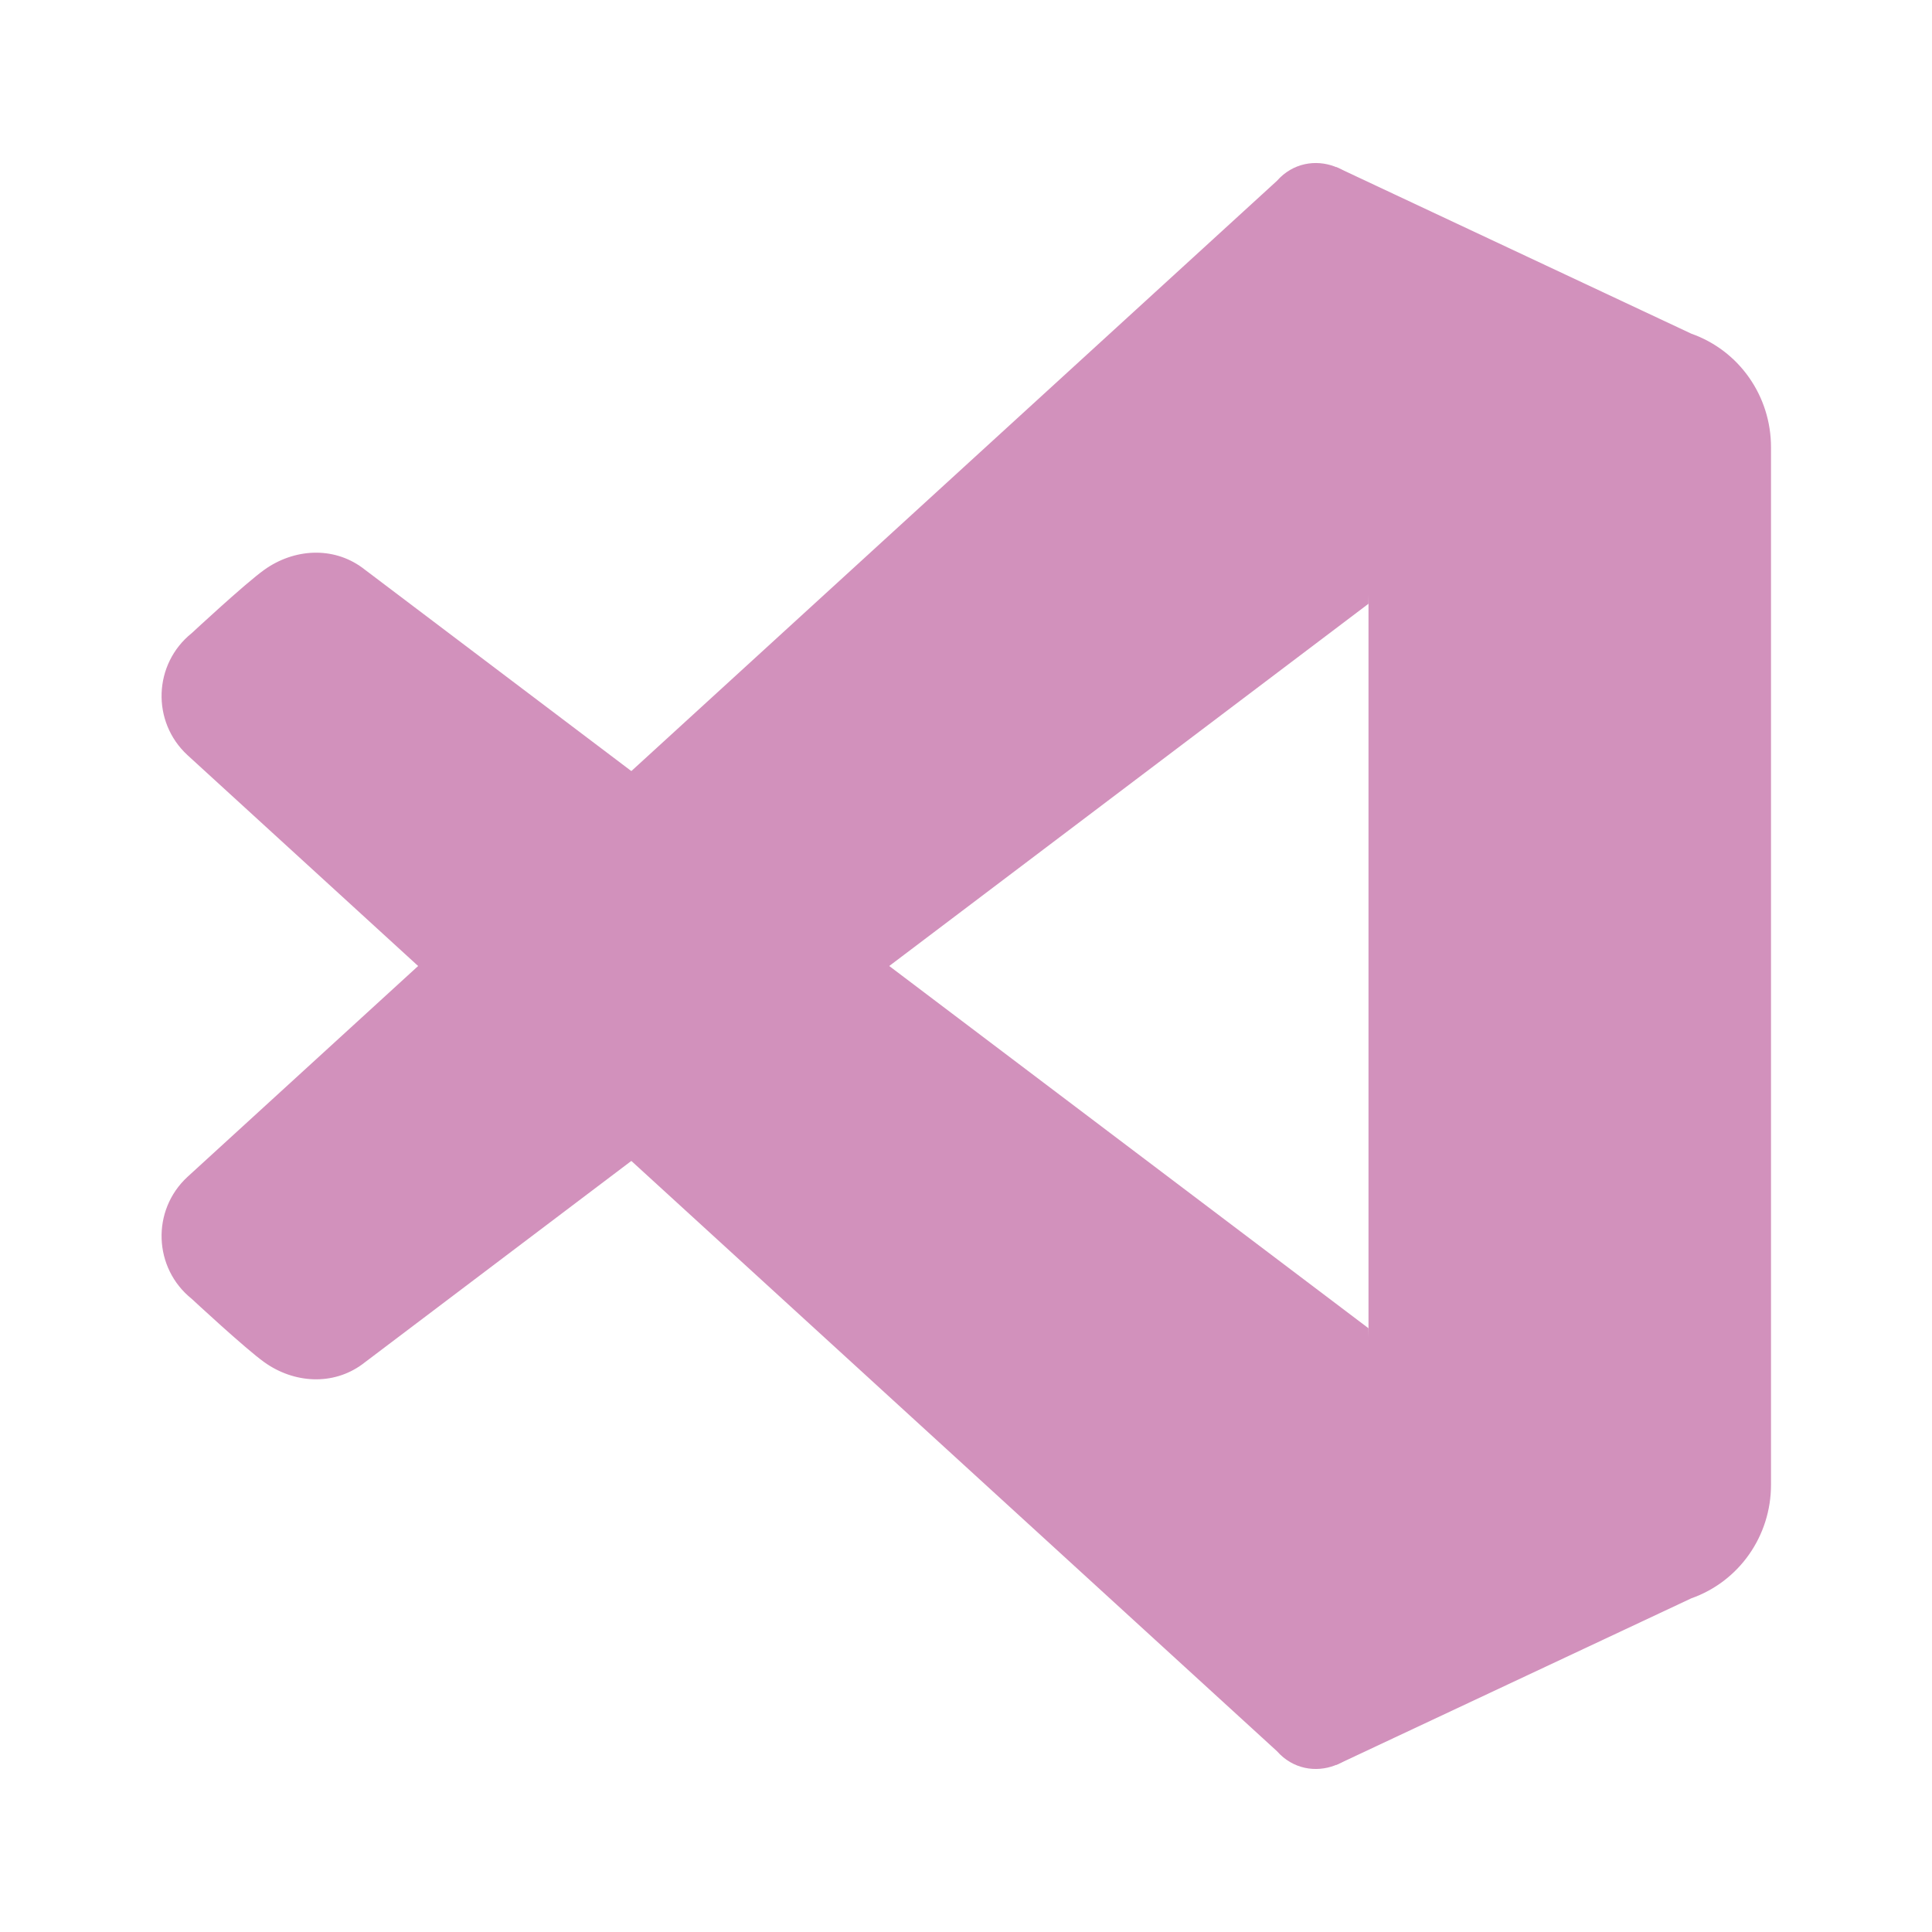
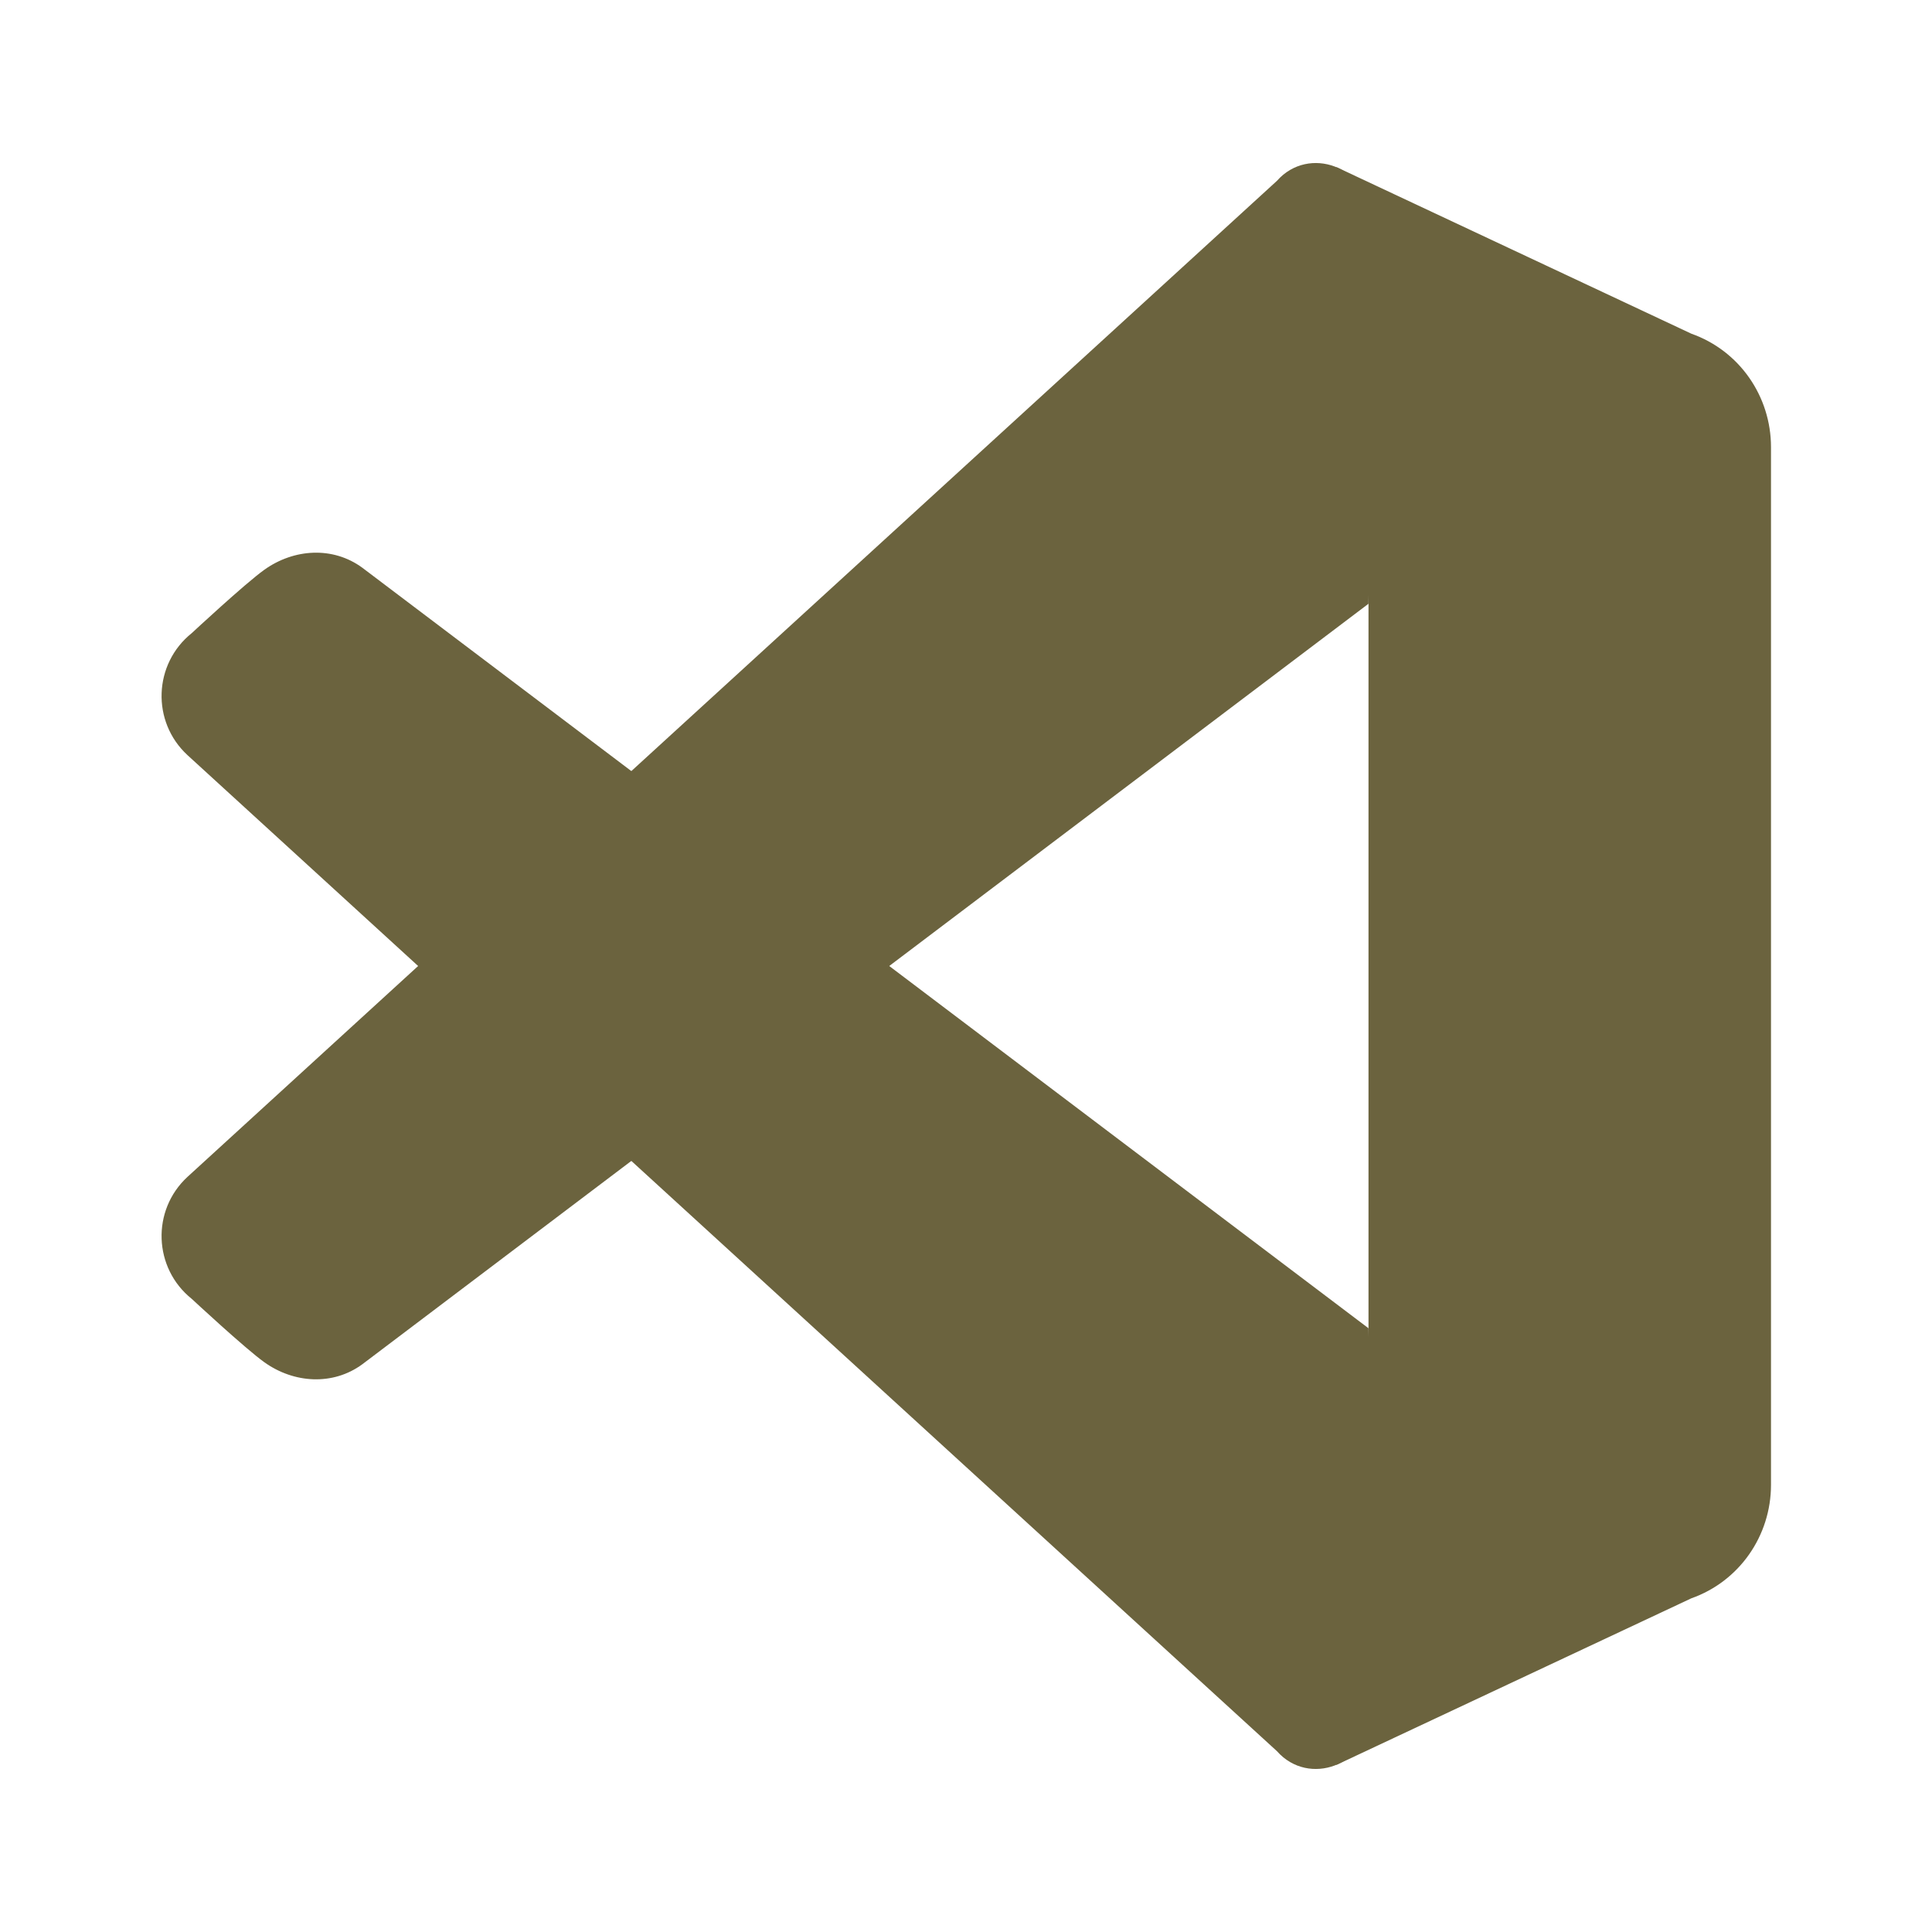
<svg xmlns="http://www.w3.org/2000/svg" viewBox="0 0 48 48" width="70px" height="70px">
-   <path fill="#d291bc" d="M44,11.11v25.78c0,1.27-0.79,2.4-1.98,2.82l-8.82,4.14L34,33V15L33.2,4.15l8.82,4.14 C43.21,8.71,44,9.84,44,11.11z" />
-   <path fill="#d291bc" d="M9,33.896L34,15V5.353c0-1.198-1.482-1.758-2.275-0.86L4.658,29.239 c-0.9,0.83-0.849,2.267,0.107,3.032c0,0,1.324,1.232,1.803,1.574C7.304,34.37,8.271,34.43,9,33.896z" />
-   <path fill="#d291bc" d="M9,14.104L34,33v9.647c0,1.198-1.482,1.758-2.275,0.86L4.658,18.761 c-0.9-0.83-0.849-2.267,0.107-3.032c0,0,1.324-1.232,1.803-1.574C7.304,13.63,8.271,13.57,9,14.104z" />
+   <path fill="#6B633E" d="M44,11.11v25.78c0,1.27-0.79,2.4-1.98,2.82l-8.82,4.14L34,33V15L33.2,4.15l8.82,4.14 C43.21,8.71,44,9.84,44,11.11z" />
+   <path fill="#6B633E" d="M9,33.896L34,15V5.353c0-1.198-1.482-1.758-2.275-0.86L4.658,29.239 c-0.9,0.83-0.849,2.267,0.107,3.032c0,0,1.324,1.232,1.803,1.574C7.304,34.37,8.271,34.43,9,33.896z" />
+   <path fill="#6B633E" d="M9,14.104L34,33v9.647c0,1.198-1.482,1.758-2.275,0.86L4.658,18.761 c-0.9-0.83-0.849-2.267,0.107-3.032c0,0,1.324-1.232,1.803-1.574C7.304,13.63,8.271,13.57,9,14.104z" />
</svg>
